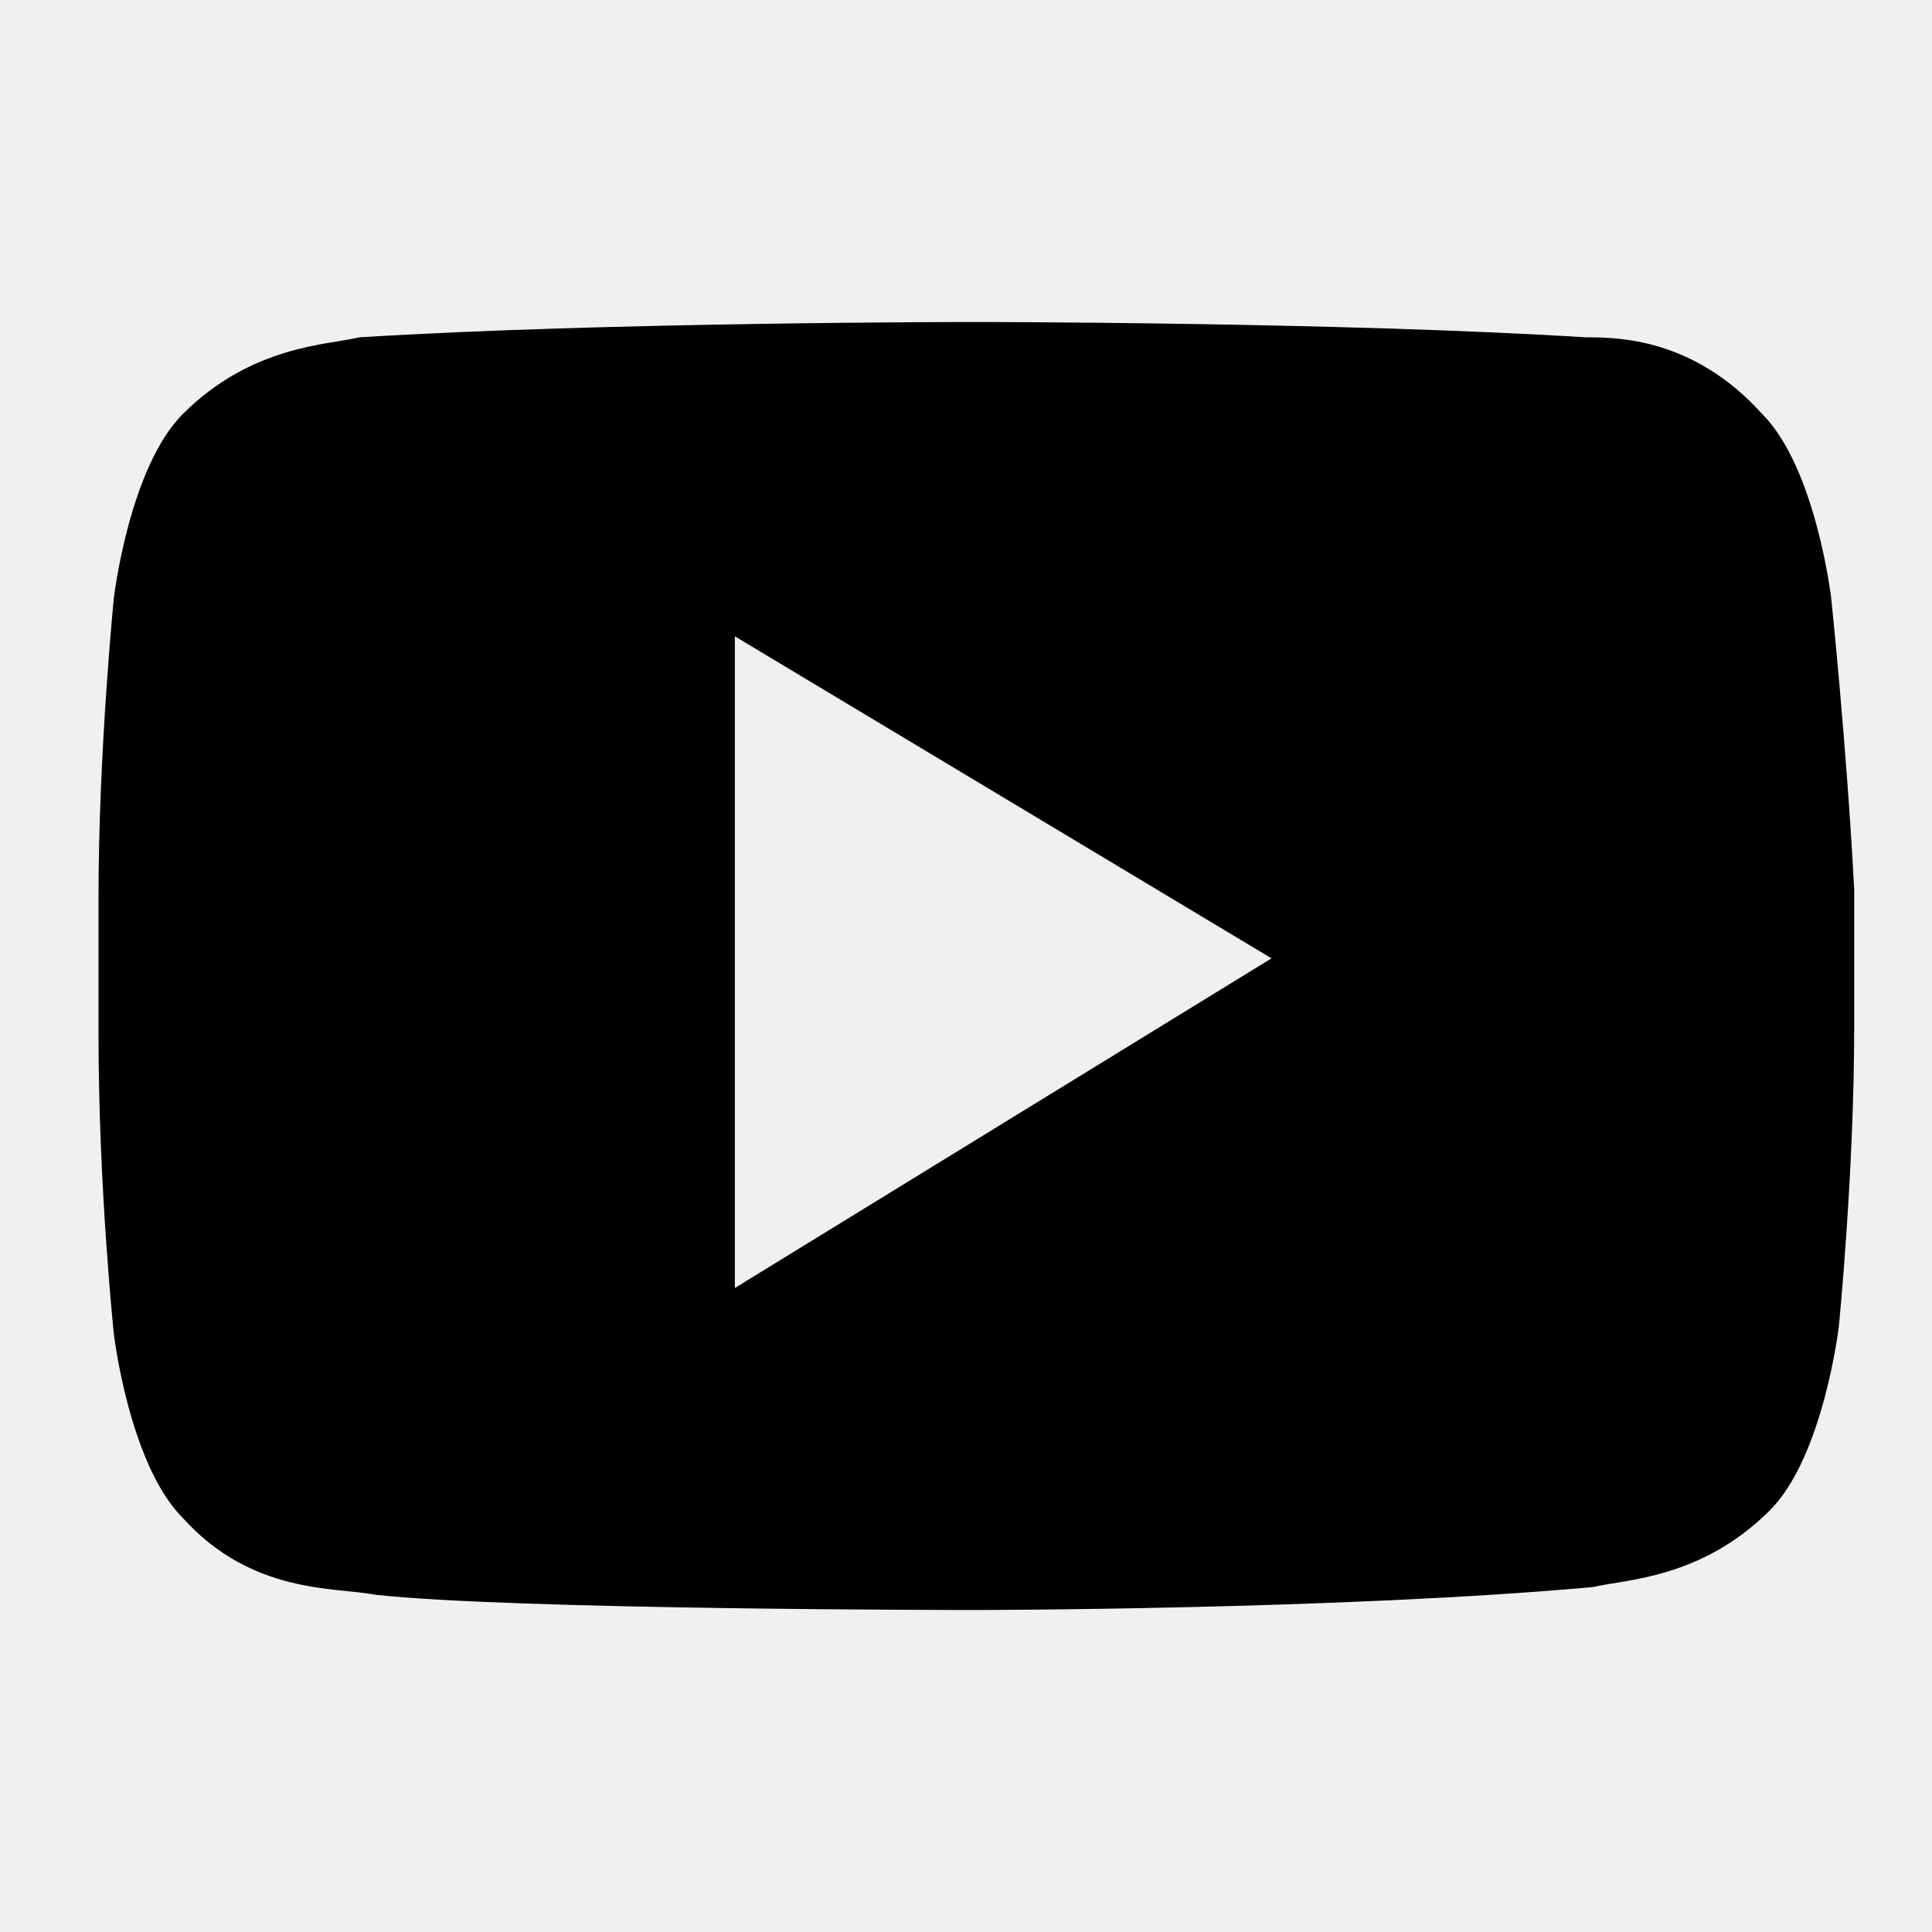
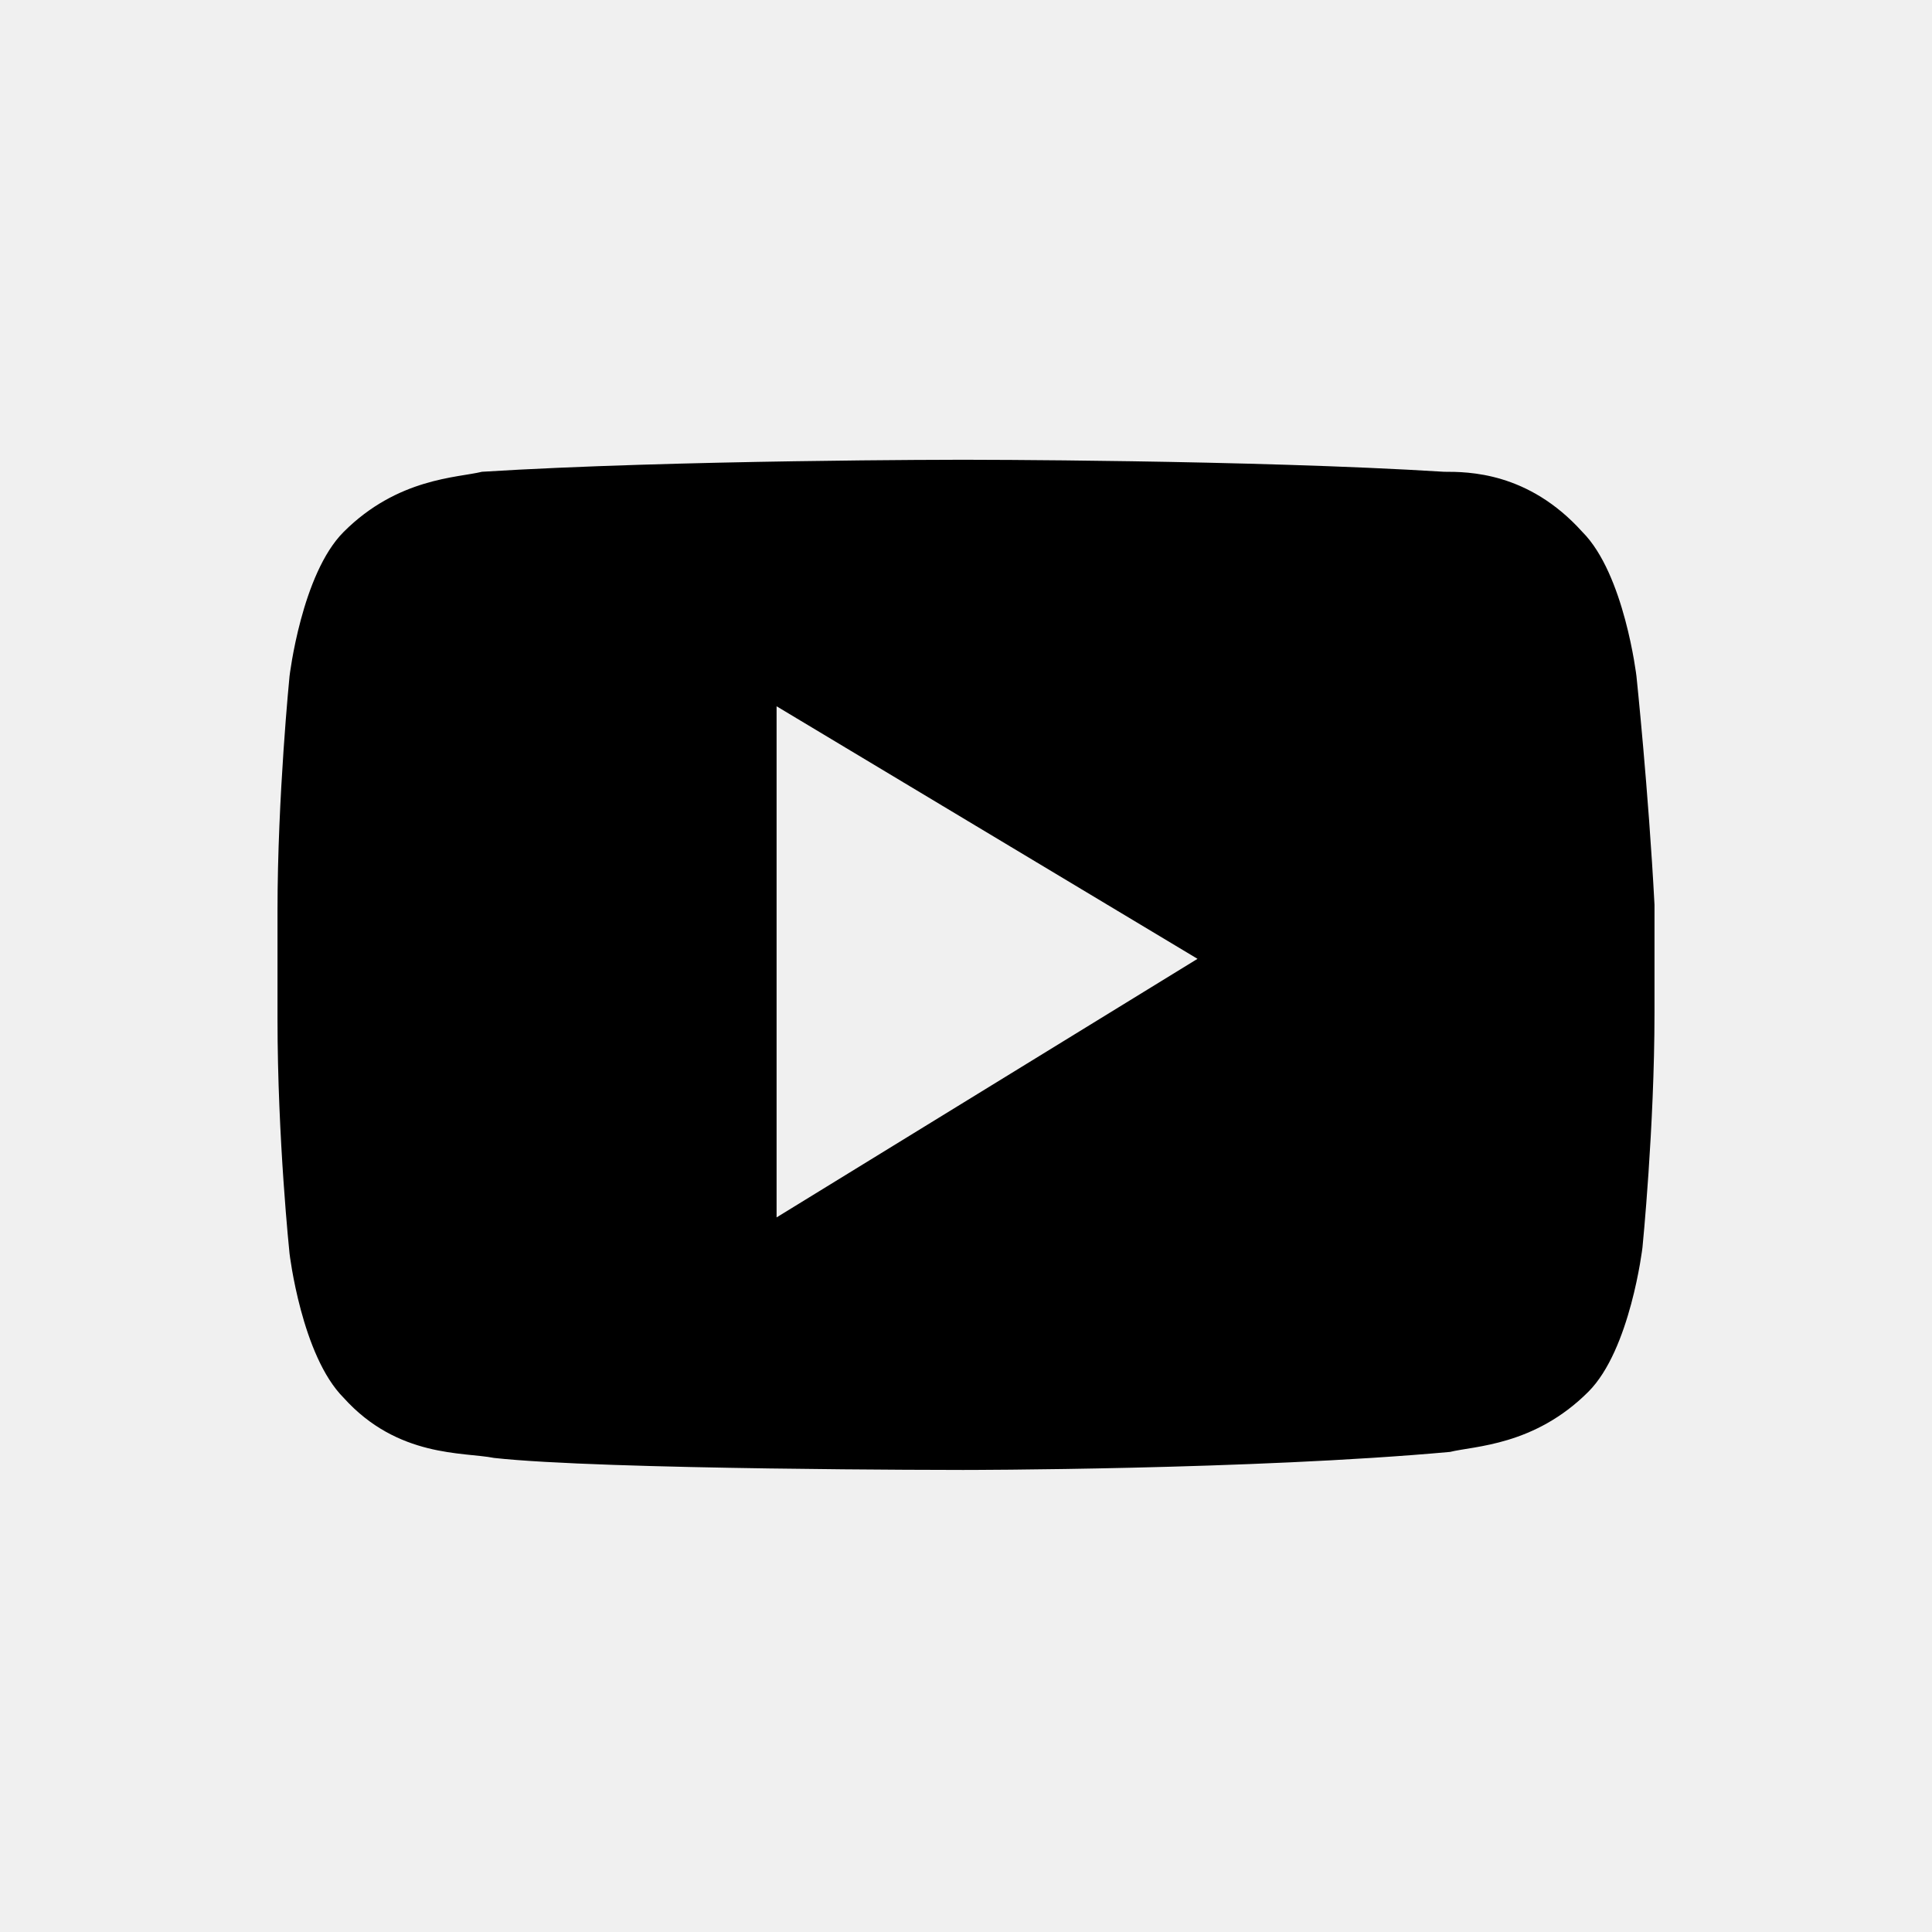
<svg xmlns="http://www.w3.org/2000/svg" xmlns:xlink="http://www.w3.org/1999/xlink" width="560px" height="560px" viewBox="0 0 560 560" version="1.1">
  <defs>
-     <path d="M502.778,80.333 C502.778,80.333 498.333,42.556 482.778,27 C462.778,4.778 440.556,4.778 431.667,4.778 C360.556,0.333 253.889,0.333 253.889,0.333 C253.889,0.333 147.222,0.333 76.111,4.778 C67.222,7 45,7 25,27 C9.444,42.556 5,80.333 5,80.333 C5,80.333 0.556,124.778 0.556,167 L0.556,207 C0.556,251.444 5,293.667 5,293.667 C5,293.667 9.444,331.444 25,347 C45,369.222 69.444,367 80.556,369.222 C120.556,373.667 253.889,373.667 253.889,373.667 C253.889,373.667 360.556,373.667 433.889,367 C442.778,364.778 465,364.778 485,344.778 C500.556,329.222 505,291.444 505,291.444 C505,291.444 509.444,247 509.444,204.778 L509.444,164.778 C507.222,122.556 502.778,80.333 502.778,80.333 L502.778,80.333 Z M185,280.333 L185,91.444 L340.556,184.778 L185,280.333 L185,280.333 Z" id="path-1" />
+     <path d="M394.336,63.007 C394.336,63.007 390.85,33.377 378.649,21.176 C362.963,3.747 345.534,3.747 338.562,3.747 C282.789,0.261 199.129,0.261 199.129,0.261 C199.129,0.261 115.468,0.261 59.695,3.747 C52.723,5.49 35.294,5.49 19.608,21.176 C7.407,33.377 3.922,63.007 3.922,63.007 C3.922,63.007 0.436,97.865 0.436,130.98 L0.436,162.353 C0.436,197.211 3.922,230.327 3.922,230.327 C3.922,230.327 7.407,259.956 19.608,272.157 C35.294,289.586 54.466,287.843 63.181,289.586 C94.553,293.072 199.129,293.072 199.129,293.072 C199.129,293.072 282.789,293.072 340.305,287.843 C347.277,286.1 364.706,286.1 380.392,270.414 C392.593,258.214 396.078,228.584 396.078,228.584 C396.078,228.584 399.564,193.725 399.564,160.61 L399.564,129.237 C397.821,96.122 394.336,63.007 394.336,63.007 L394.336,63.007 Z M145.098,219.869 L145.098,71.721 L267.102,144.924 L145.098,219.869 L145.098,219.869 Z" id="path-1" />
  </defs>
  <g id="Page-1" stroke="none" stroke-width="1" fill="none" fill-rule="evenodd">
    <g id="webvideo">
-       <g id="item_category_webvideo" transform="translate(28, 93)">
+       <g id="item_category_webvideo" transform="translate(80, 133)">
        <mask id="mask-2" fill="white">
          <use xlink:href="#path-1" />
        </mask>
        <use id="Clip-2" fill="#000000" xlink:href="#path-1" />
      </g>
    </g>
  </g>
</svg>
